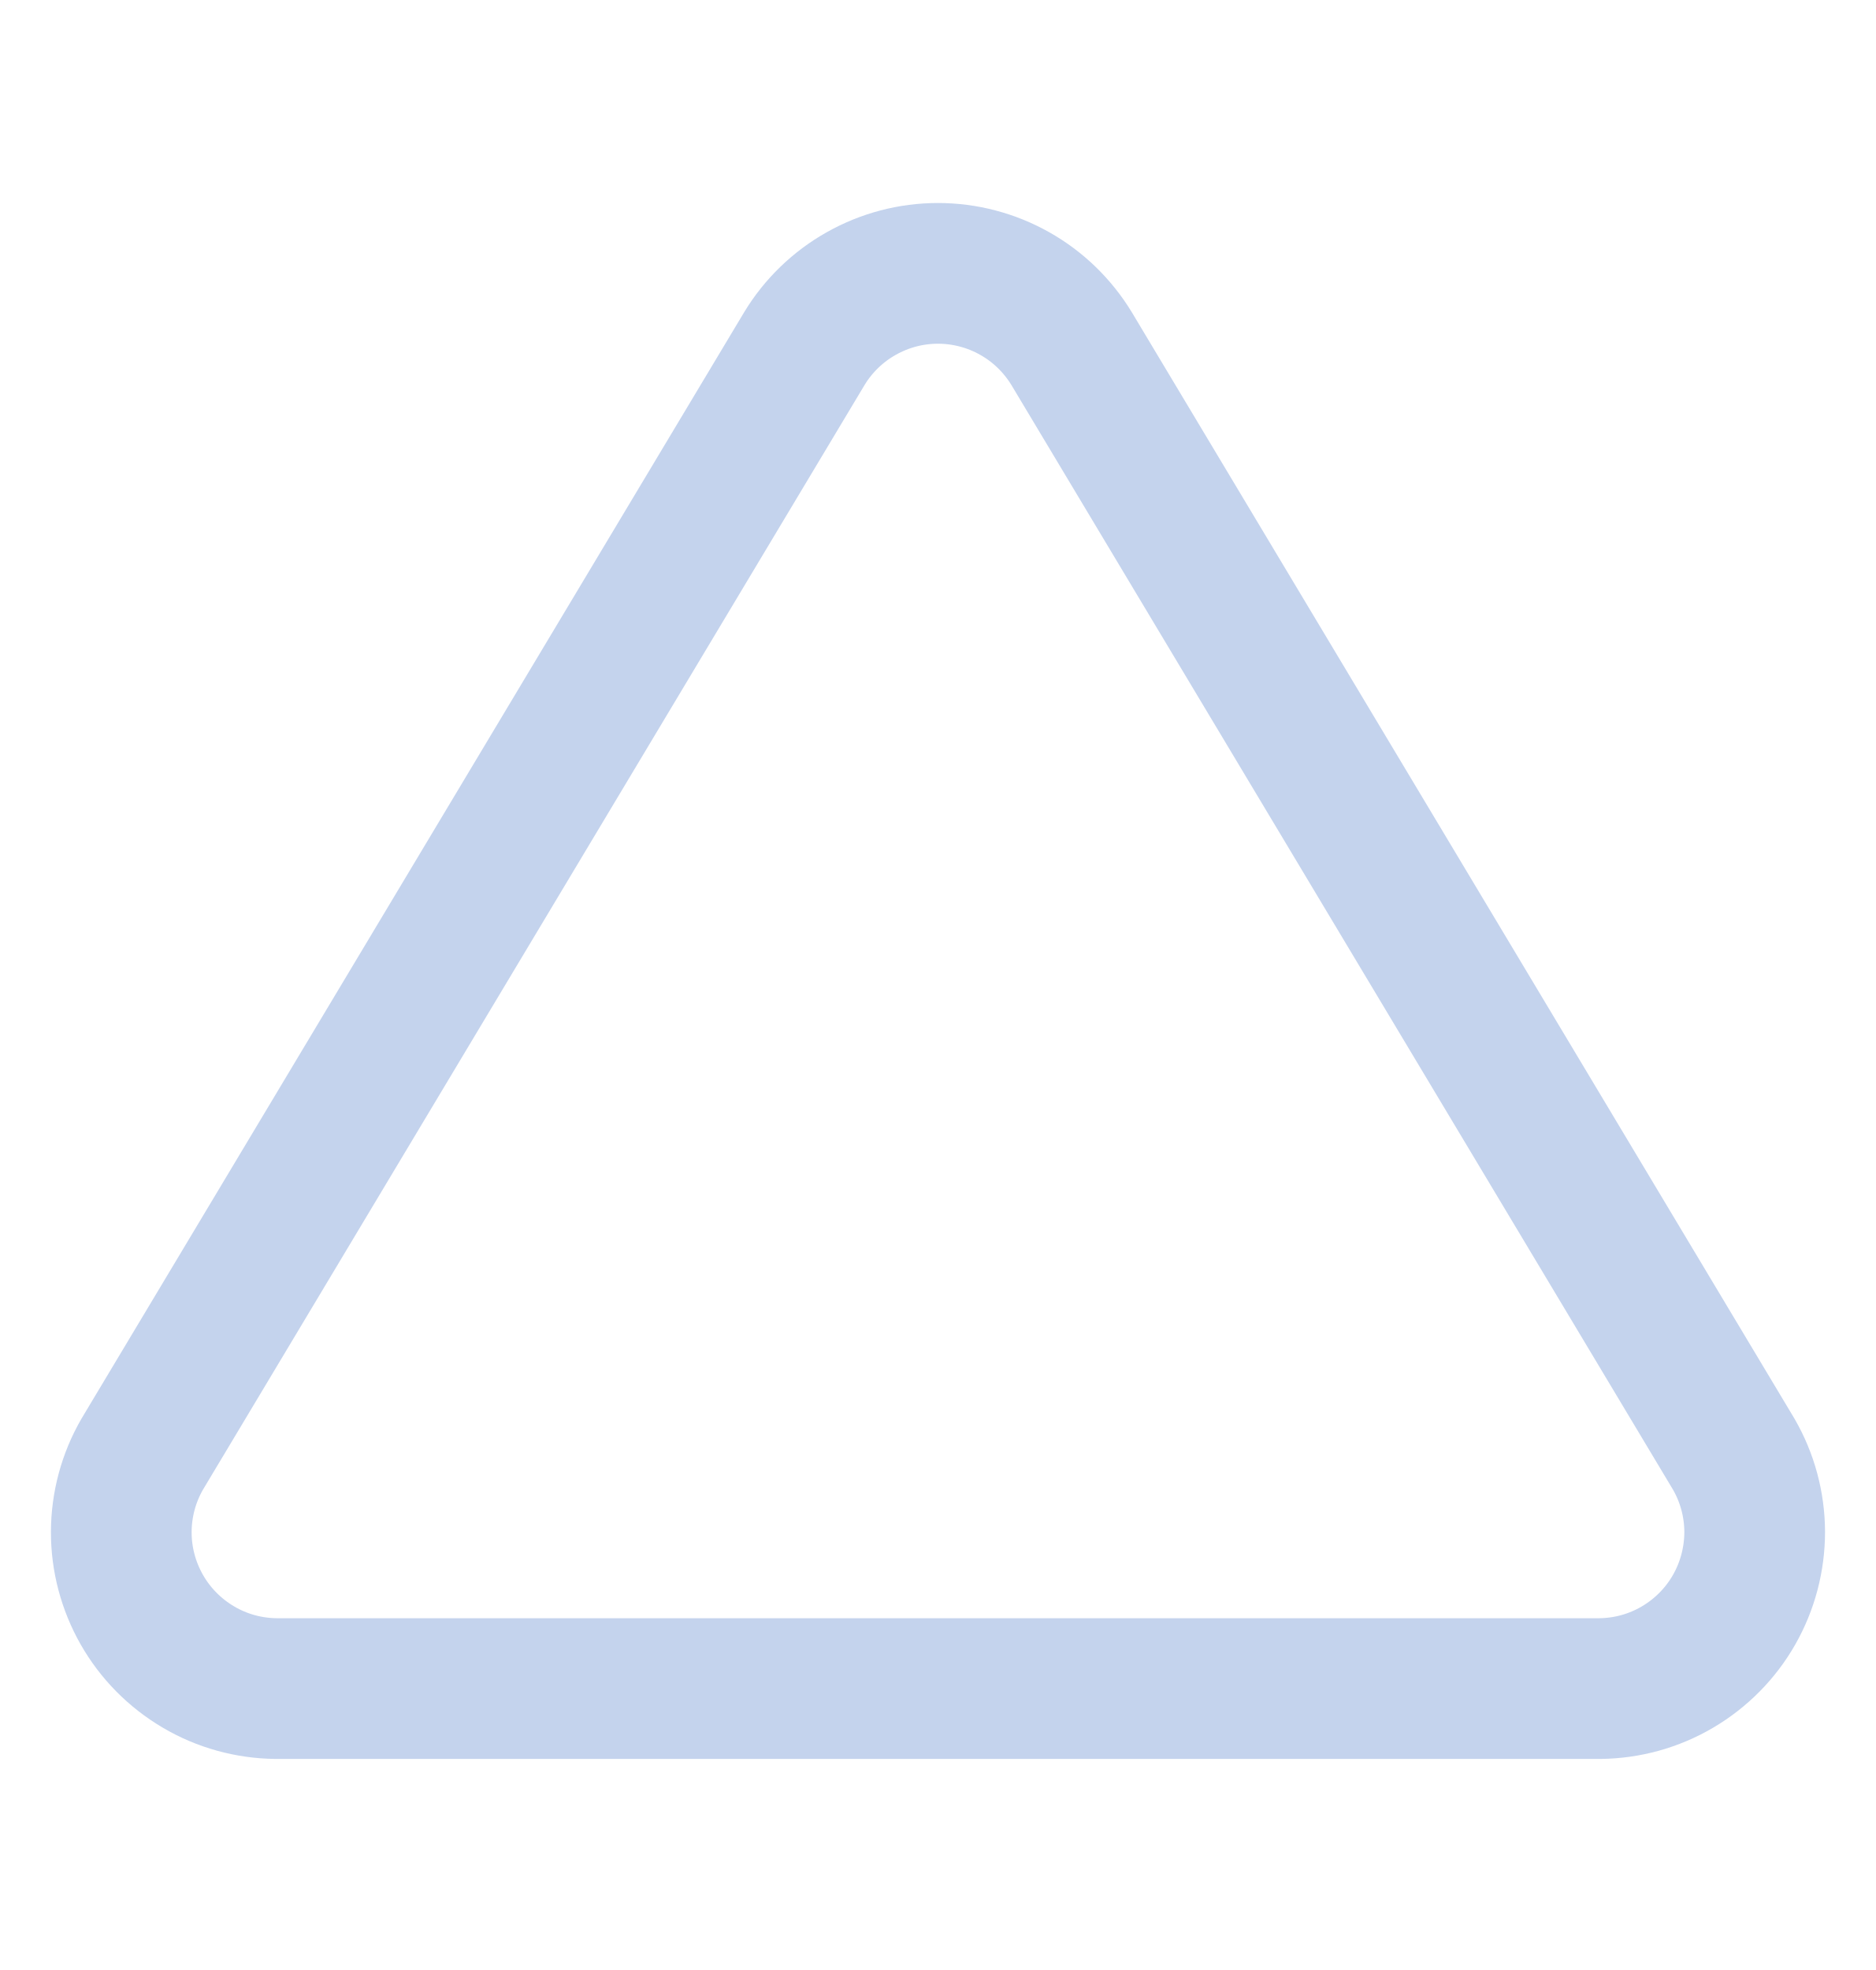
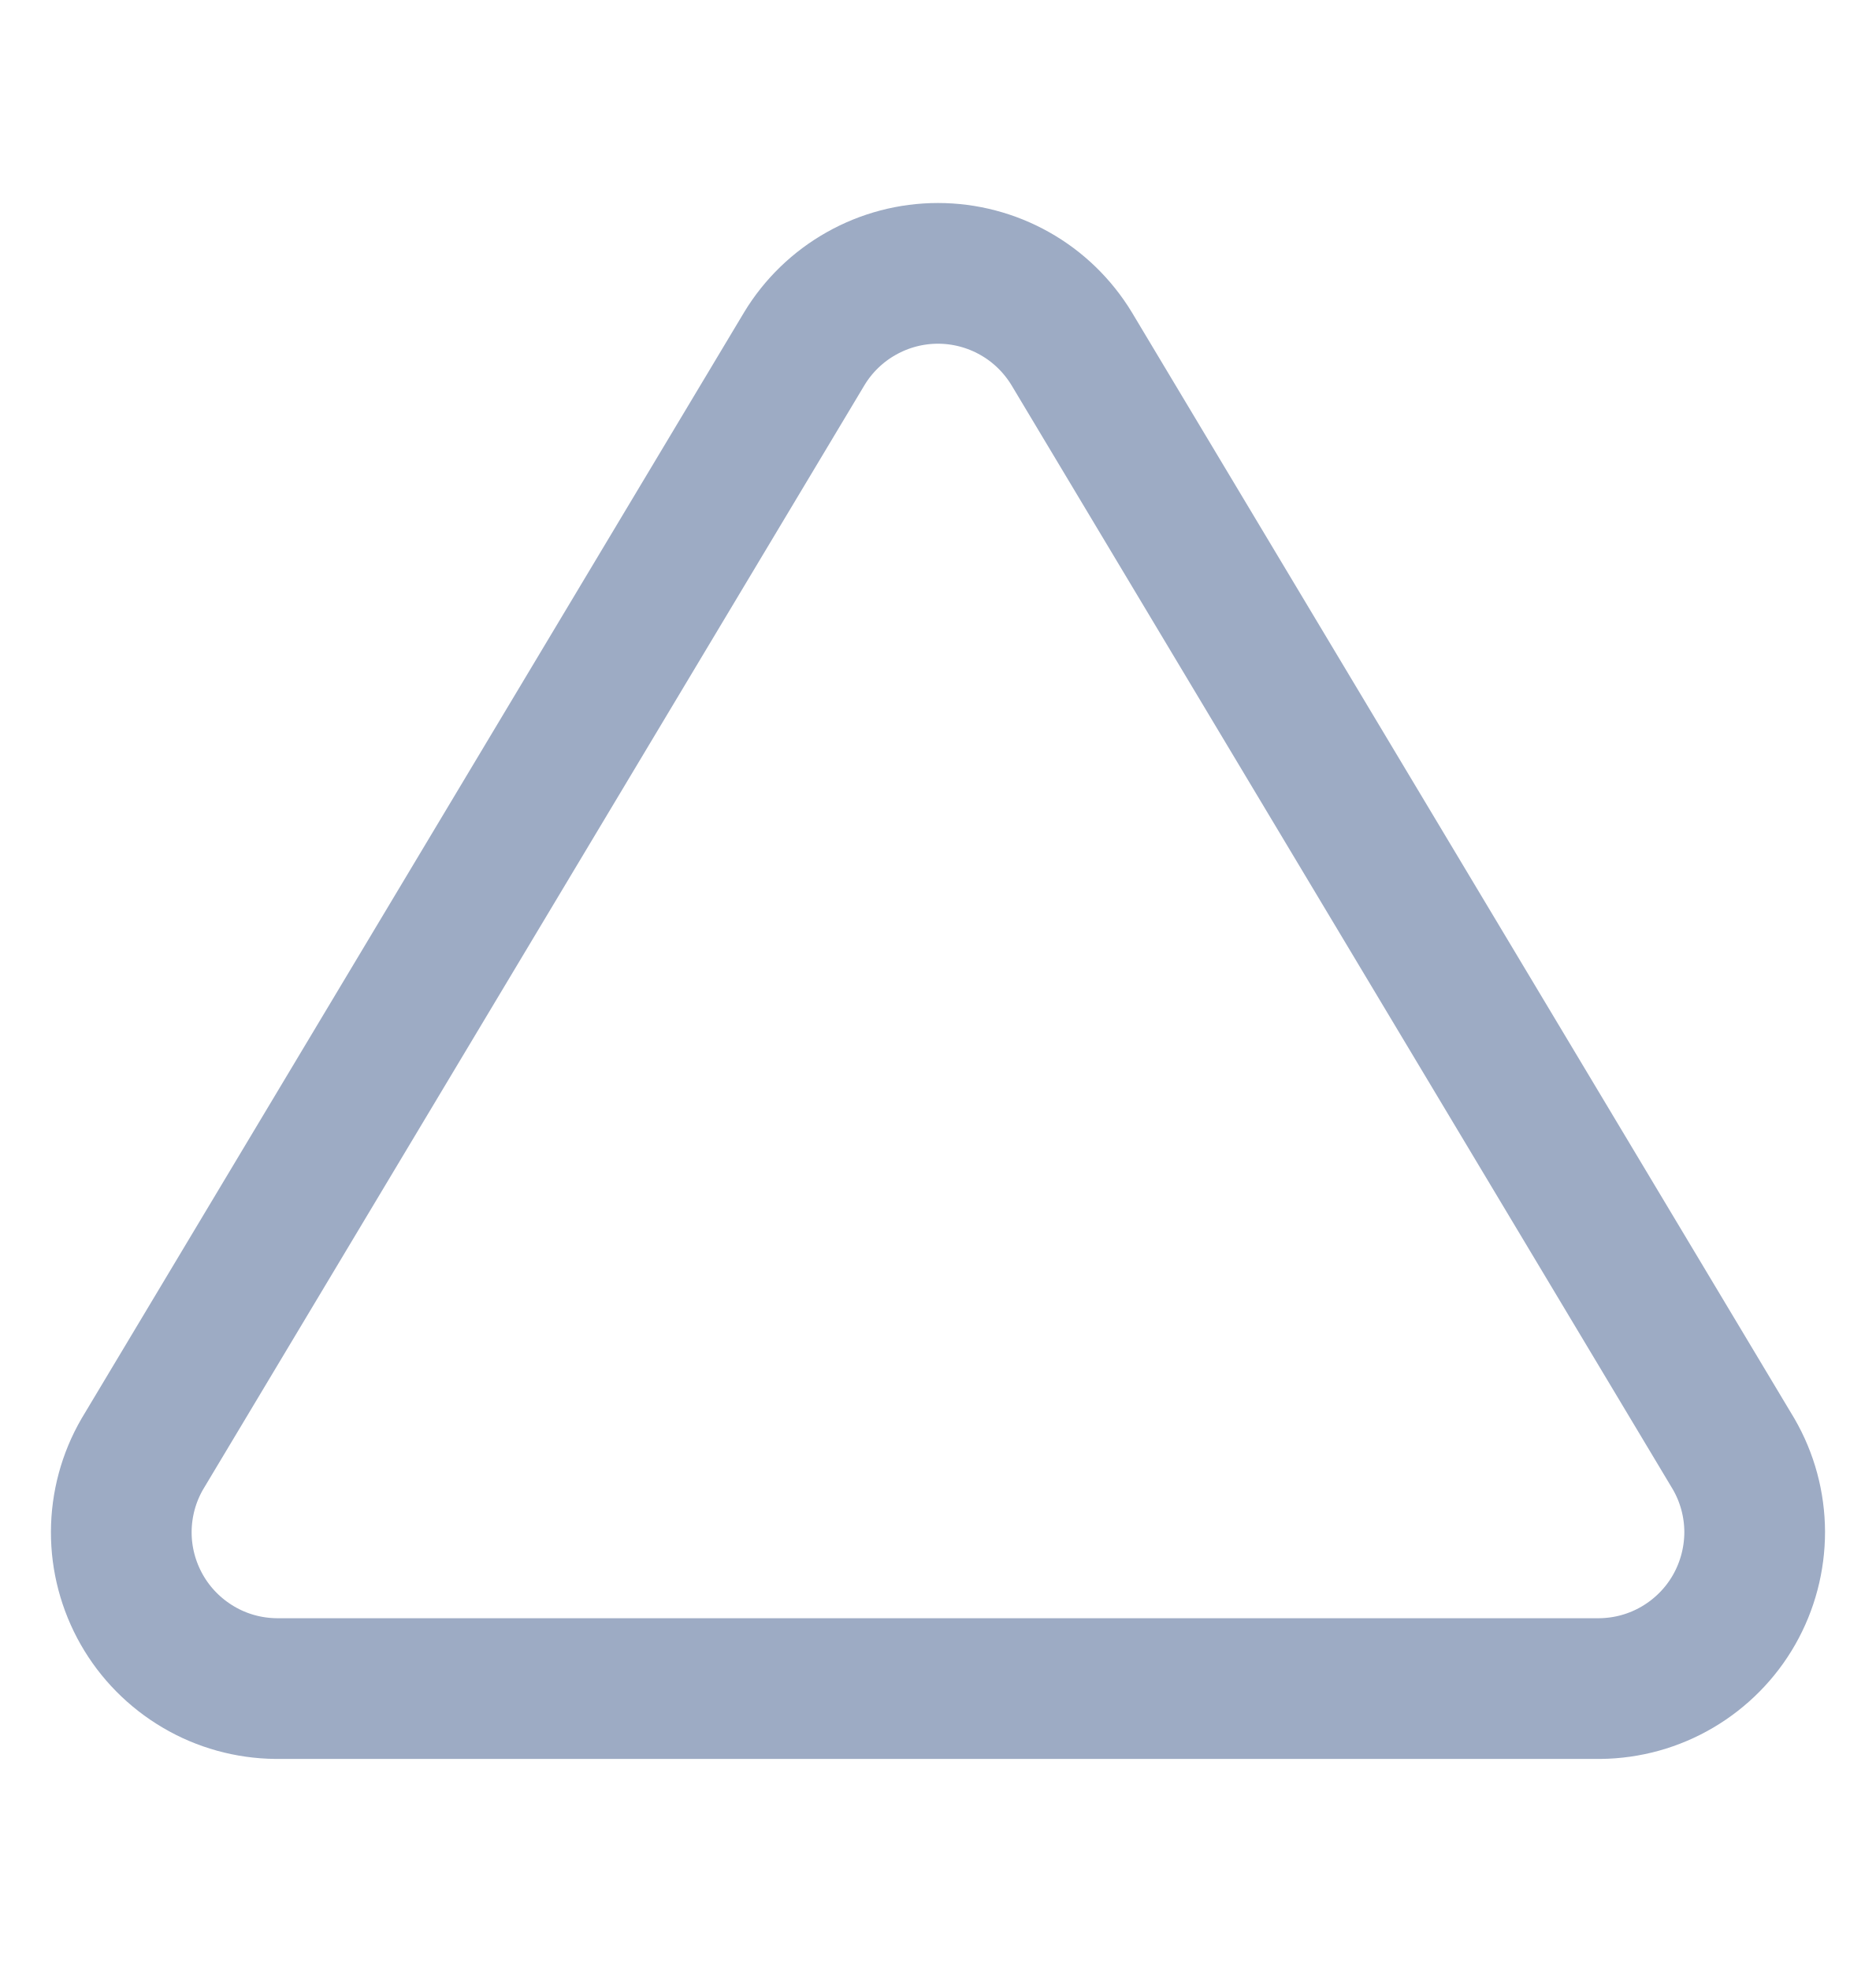
<svg xmlns="http://www.w3.org/2000/svg" width="20" height="21" viewBox="0 0 20 21" fill="none">
-   <path d="M8.575 3.717L1.517 15.5C1.371 15.752 1.294 16.038 1.293 16.329C1.292 16.62 1.368 16.906 1.512 17.159C1.656 17.412 1.864 17.622 2.115 17.77C2.365 17.918 2.651 17.997 2.942 18H17.058C17.349 17.997 17.634 17.918 17.885 17.77C18.136 17.622 18.344 17.412 18.488 17.159C18.632 16.906 18.707 16.62 18.707 16.329C18.706 16.038 18.629 15.752 18.483 15.5L11.425 3.717C11.276 3.472 11.067 3.269 10.818 3.129C10.568 2.988 10.286 2.914 10 2.914C9.713 2.914 9.432 2.988 9.182 3.129C8.933 3.269 8.723 3.472 8.575 3.717V3.717Z" stroke="#C4D3ED" stroke-width="1.5" stroke-linecap="round" stroke-linejoin="round" />
+   <path d="M8.575 3.717L1.517 15.5C1.371 15.752 1.294 16.038 1.293 16.329C1.292 16.62 1.368 16.906 1.512 17.159C1.656 17.412 1.864 17.622 2.115 17.77C2.365 17.918 2.651 17.997 2.942 18H17.058C17.349 17.997 17.634 17.918 17.885 17.77C18.136 17.622 18.344 17.412 18.488 17.159C18.632 16.906 18.707 16.62 18.707 16.329C18.706 16.038 18.629 15.752 18.483 15.5L11.425 3.717C11.276 3.472 11.067 3.269 10.818 3.129C10.568 2.988 10.286 2.914 10 2.914C9.713 2.914 9.432 2.988 9.182 3.129C8.933 3.269 8.723 3.472 8.575 3.717V3.717Z" stroke="#9dabc4" stroke-width="1.5" stroke-linecap="round" stroke-linejoin="round" />
</svg>
